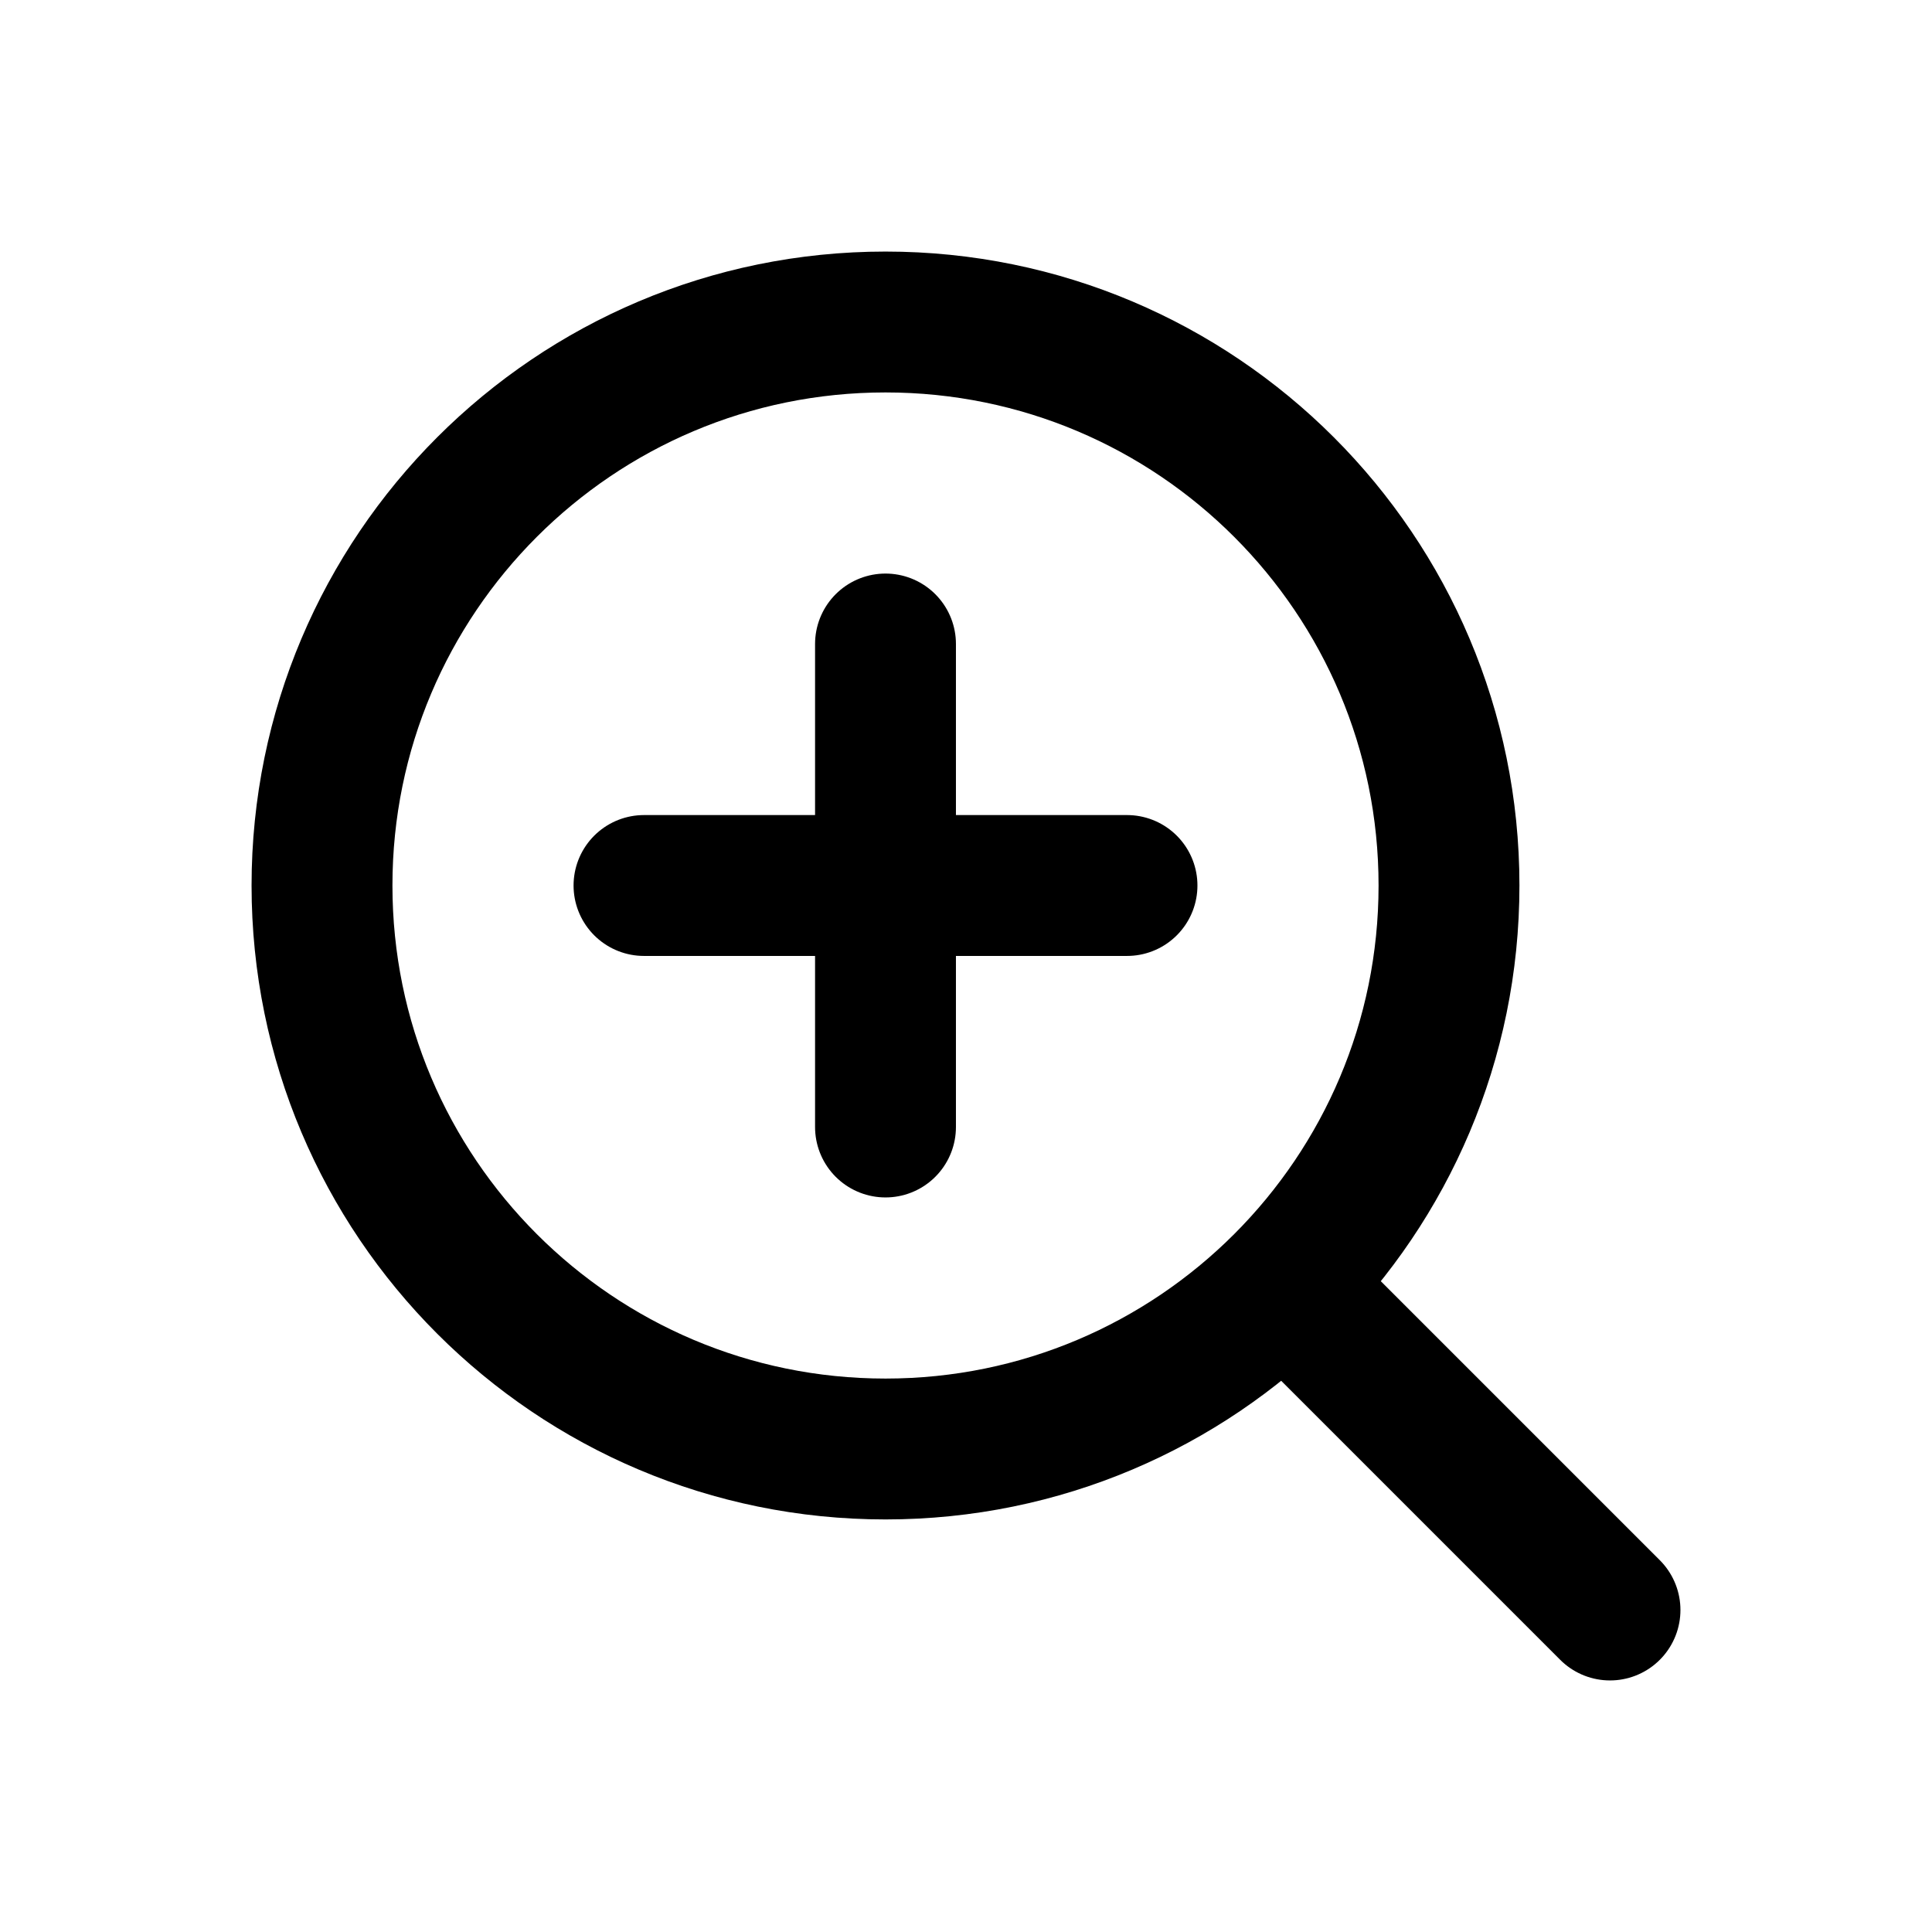
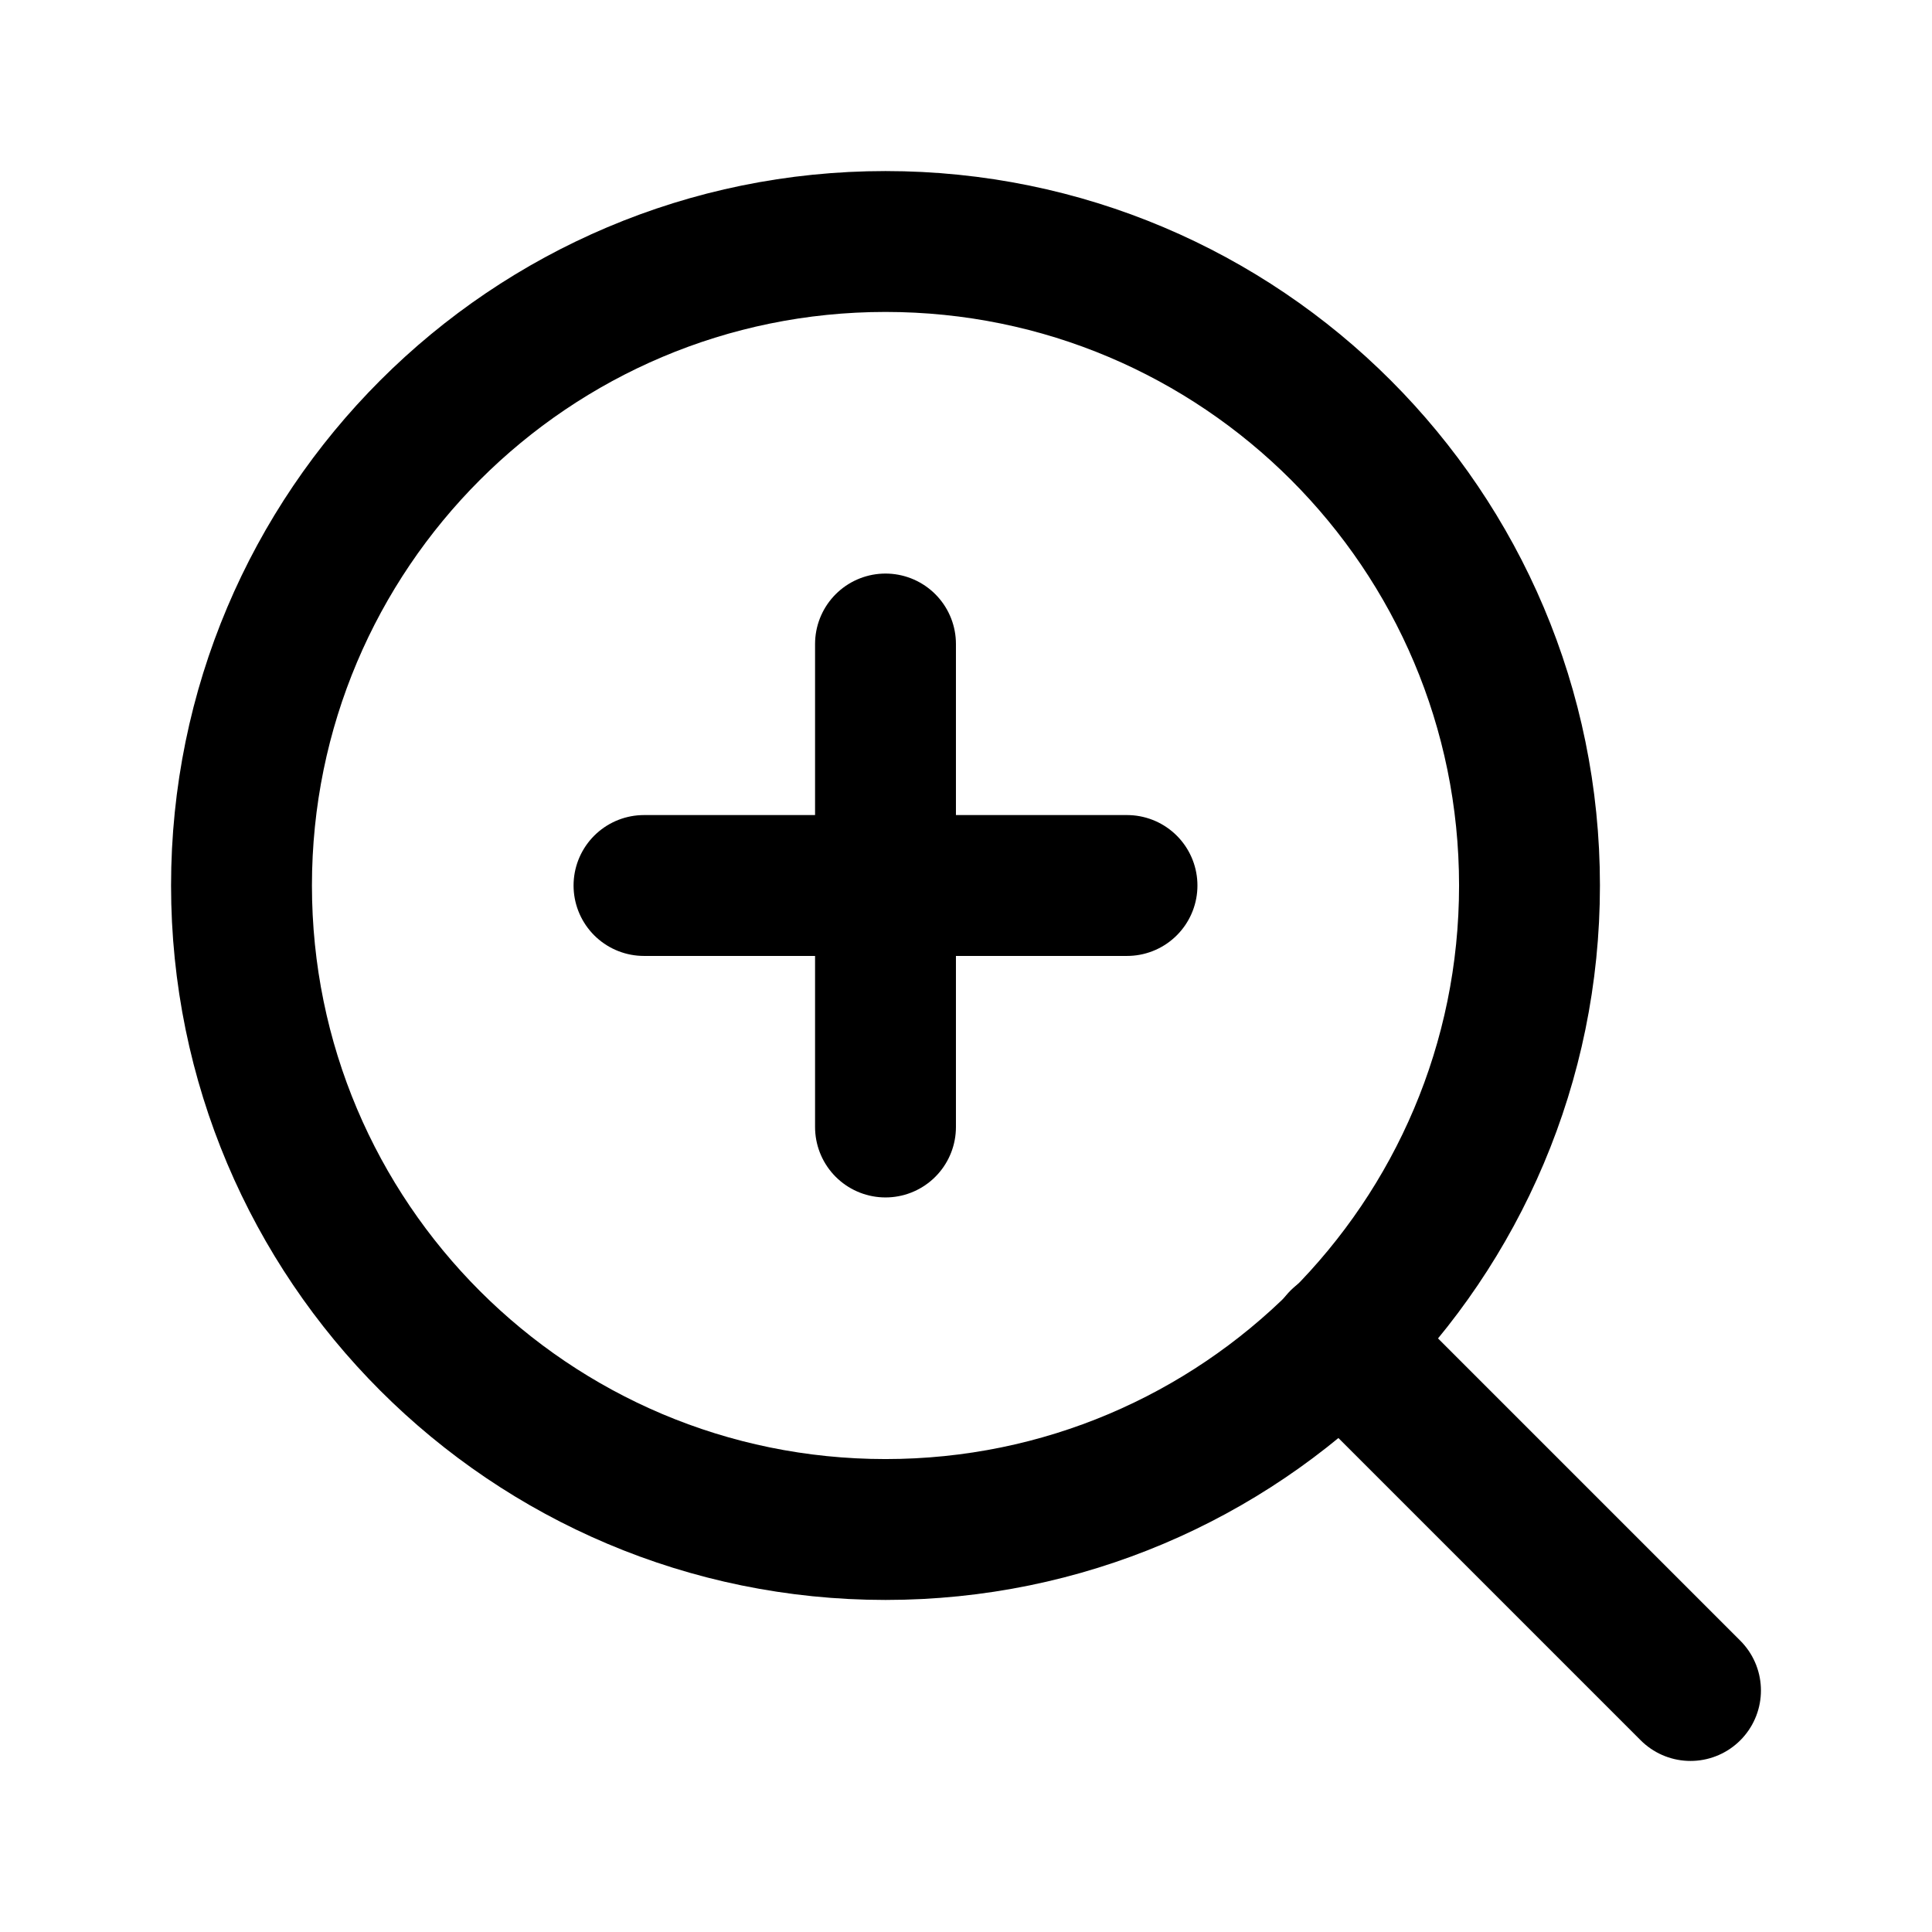
- <svg xmlns="http://www.w3.org/2000/svg" viewBox="0 0 24 24" fill="none" stroke="currentColor" stroke-width="1.75" stroke-linecap="round" stroke-linejoin="round">
-   <circle cx="11" cy="11" r="7" />
-   <path d="m20 20-4-4M8 11h6M11 8v6" />
+ <svg xmlns="http://www.w3.org/2000/svg" width="24" height="24" viewBox="0 0 24 24" fill="none" stroke="currentColor" stroke-width="1.75" stroke-linecap="round" stroke-linejoin="round">
+   <circle cx="11" cy="11" r="8" />
+   <line x1="21" x2="16.65" y1="21" y2="16.65" />
+   <line x1="11" x2="11" y1="8" y2="14" />
+   <line x1="8" x2="14" y1="11" y2="11" />
</svg>
